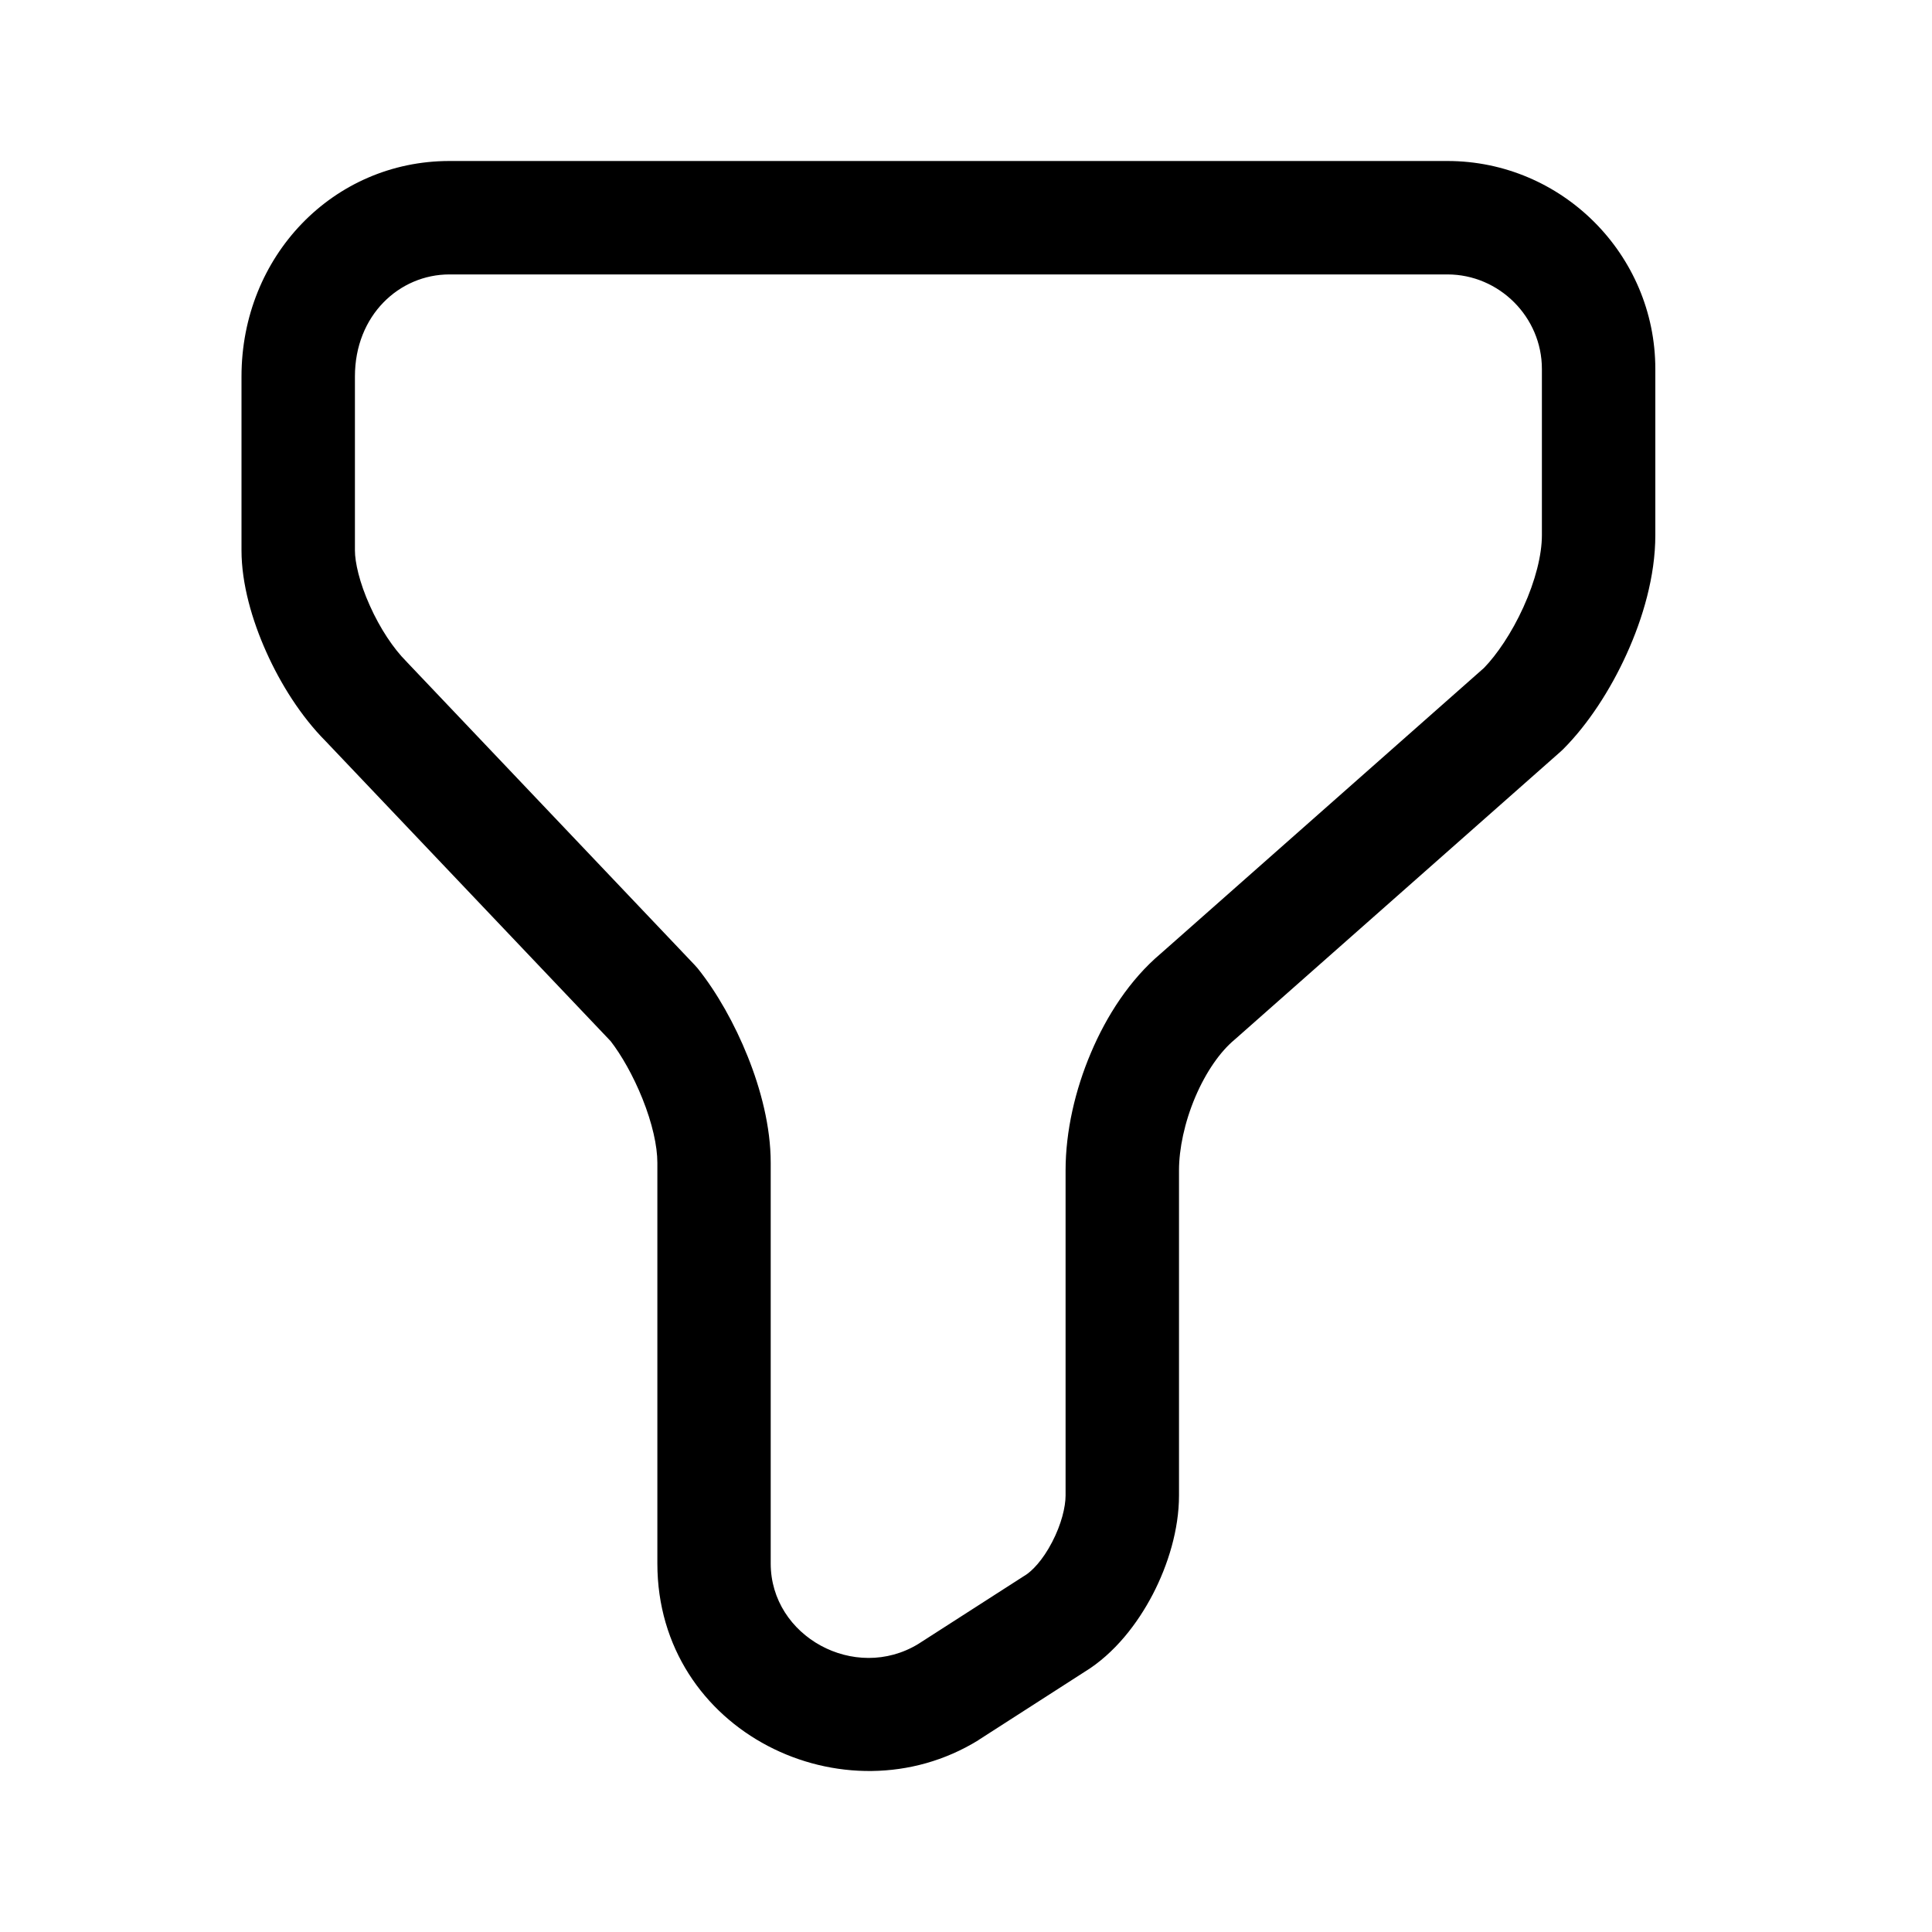
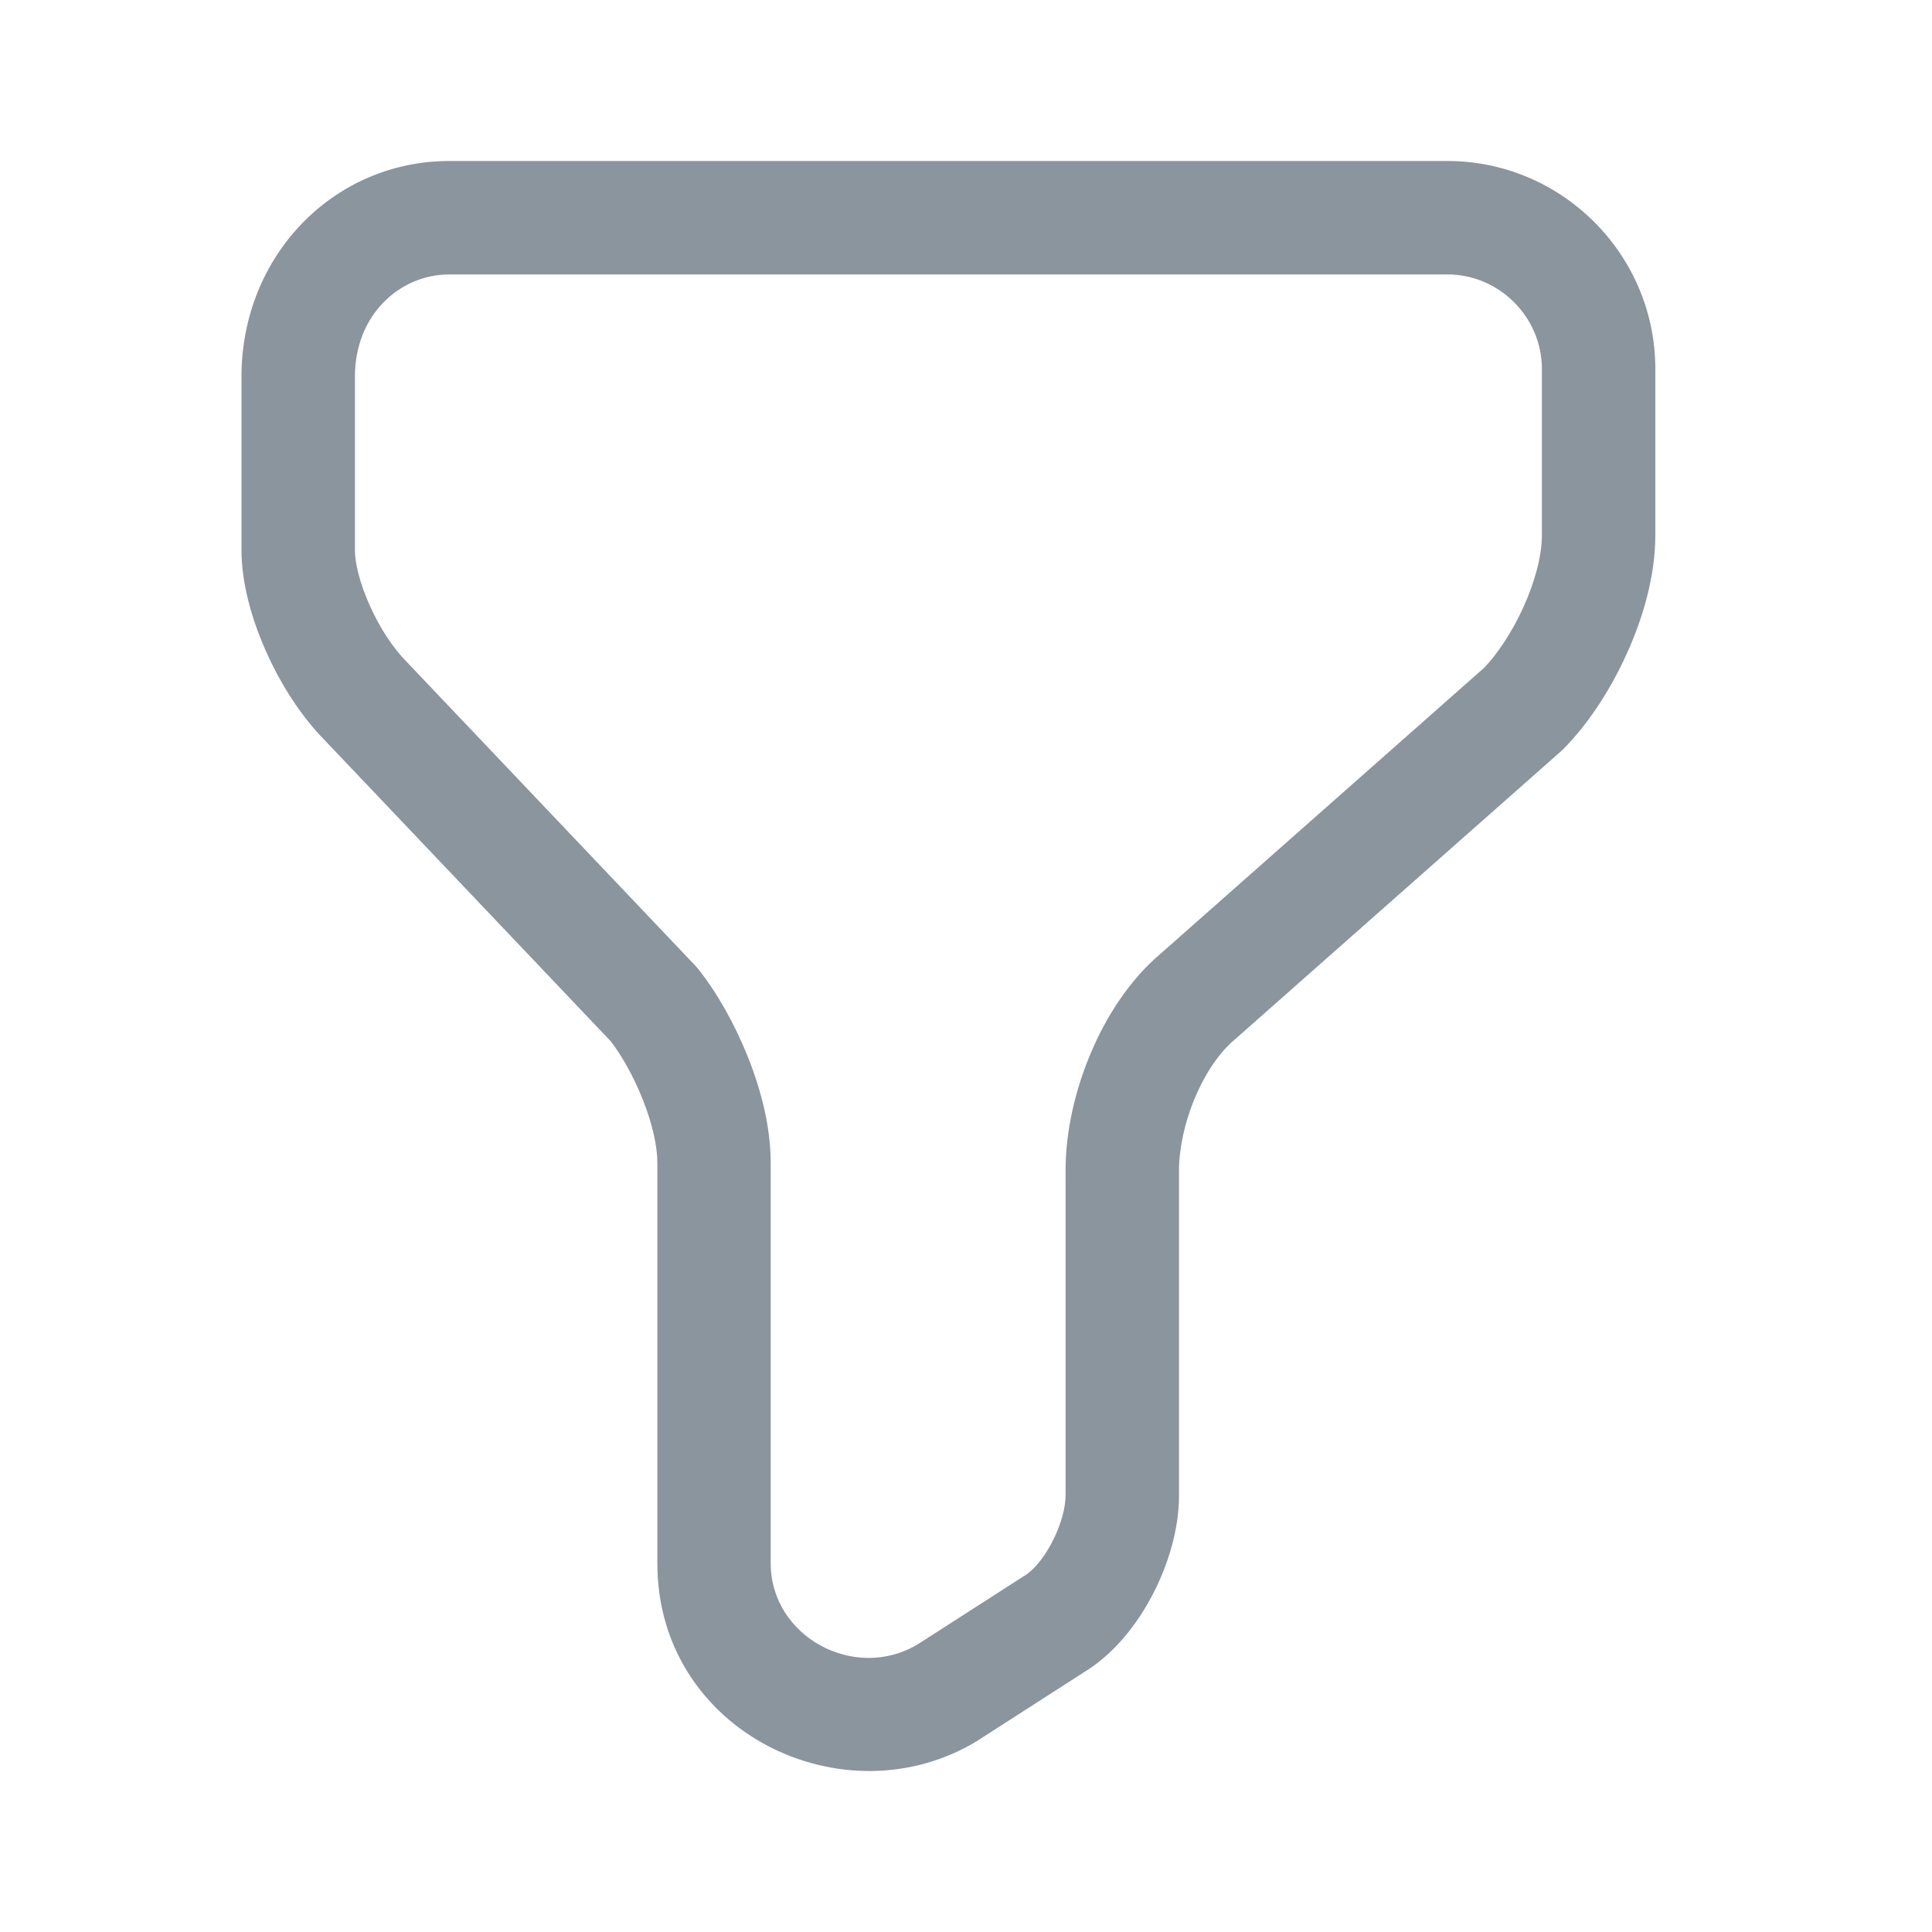
<svg xmlns="http://www.w3.org/2000/svg" width="24" height="24" viewBox="0 0 24 24" fill="none">
-   <path fill-rule="evenodd" clip-rule="evenodd" d="M5.583 3.409C4.961 3.409 4.409 3.916 4.409 4.677V6.837C4.409 6.984 4.464 7.235 4.594 7.523C4.72 7.806 4.888 8.057 5.048 8.217L5.06 8.23L8.629 11.987C8.643 12.002 8.656 12.017 8.669 12.032C8.907 12.33 9.127 12.721 9.289 13.126C9.45 13.527 9.574 13.995 9.574 14.444V19.422C9.574 20.33 10.62 20.901 11.407 20.422L12.716 19.581C12.722 19.577 12.728 19.573 12.734 19.57C12.819 19.518 12.954 19.381 13.07 19.156C13.185 18.936 13.237 18.719 13.237 18.577V14.538C13.237 14.054 13.356 13.538 13.552 13.078C13.744 12.623 14.034 12.17 14.421 11.844L18.435 8.297C18.594 8.133 18.779 7.863 18.924 7.543C19.074 7.213 19.154 6.892 19.154 6.649V4.583C19.154 3.939 18.624 3.409 17.98 3.409H5.583ZM3 4.677C3 3.183 4.138 2 5.583 2H17.98C19.402 2 20.563 3.161 20.563 4.583V6.649C20.563 7.158 20.408 7.682 20.206 8.126C20.004 8.572 19.725 9 19.418 9.307C19.407 9.318 19.397 9.327 19.386 9.337L15.347 12.906C15.342 12.911 15.337 12.915 15.332 12.919C15.16 13.063 14.983 13.311 14.848 13.628C14.715 13.942 14.646 14.271 14.646 14.538V18.577C14.646 18.999 14.511 19.439 14.32 19.806C14.133 20.165 13.848 20.54 13.469 20.771L12.162 21.611L12.151 21.619C10.496 22.637 8.166 21.518 8.166 19.422V14.444C8.166 14.236 8.103 13.953 7.981 13.649C7.866 13.362 7.719 13.106 7.586 12.934L4.045 9.207C3.738 8.898 3.485 8.495 3.308 8.099C3.132 7.707 3 7.253 3 6.837V4.677Z" fill="black" />
+   <path fill-rule="evenodd" clip-rule="evenodd" d="M5.583 3.409C4.961 3.409 4.409 3.916 4.409 4.677V6.837C4.409 6.984 4.464 7.235 4.594 7.523C4.72 7.806 4.888 8.057 5.048 8.217L5.06 8.23L8.629 11.987C8.643 12.002 8.656 12.017 8.669 12.032C8.907 12.33 9.127 12.721 9.289 13.126C9.45 13.527 9.574 13.995 9.574 14.444V19.422C9.574 20.33 10.62 20.901 11.407 20.422L12.716 19.581C12.722 19.577 12.728 19.573 12.734 19.57C12.819 19.518 12.954 19.381 13.07 19.156C13.185 18.936 13.237 18.719 13.237 18.577V14.538C13.237 14.054 13.356 13.538 13.552 13.078C13.744 12.623 14.034 12.17 14.421 11.844L18.435 8.297C18.594 8.133 18.779 7.863 18.924 7.543C19.074 7.213 19.154 6.892 19.154 6.649V4.583C19.154 3.939 18.624 3.409 17.98 3.409H5.583ZM3 4.677C3 3.183 4.138 2 5.583 2H17.98C19.402 2 20.563 3.161 20.563 4.583V6.649C20.563 7.158 20.408 7.682 20.206 8.126C20.004 8.572 19.725 9 19.418 9.307C19.407 9.318 19.397 9.327 19.386 9.337L15.347 12.906C15.342 12.911 15.337 12.915 15.332 12.919C15.16 13.063 14.983 13.311 14.848 13.628C14.715 13.942 14.646 14.271 14.646 14.538V18.577C14.646 18.999 14.511 19.439 14.32 19.806C14.133 20.165 13.848 20.54 13.469 20.771L12.162 21.611L12.151 21.619C10.496 22.637 8.166 21.518 8.166 19.422V14.444C8.166 14.236 8.103 13.953 7.981 13.649C7.866 13.362 7.719 13.106 7.586 12.934L4.045 9.207C3.738 8.898 3.485 8.495 3.308 8.099C3.132 7.707 3 7.253 3 6.837V4.677Z" fill="#8A959E" />
</svg>
